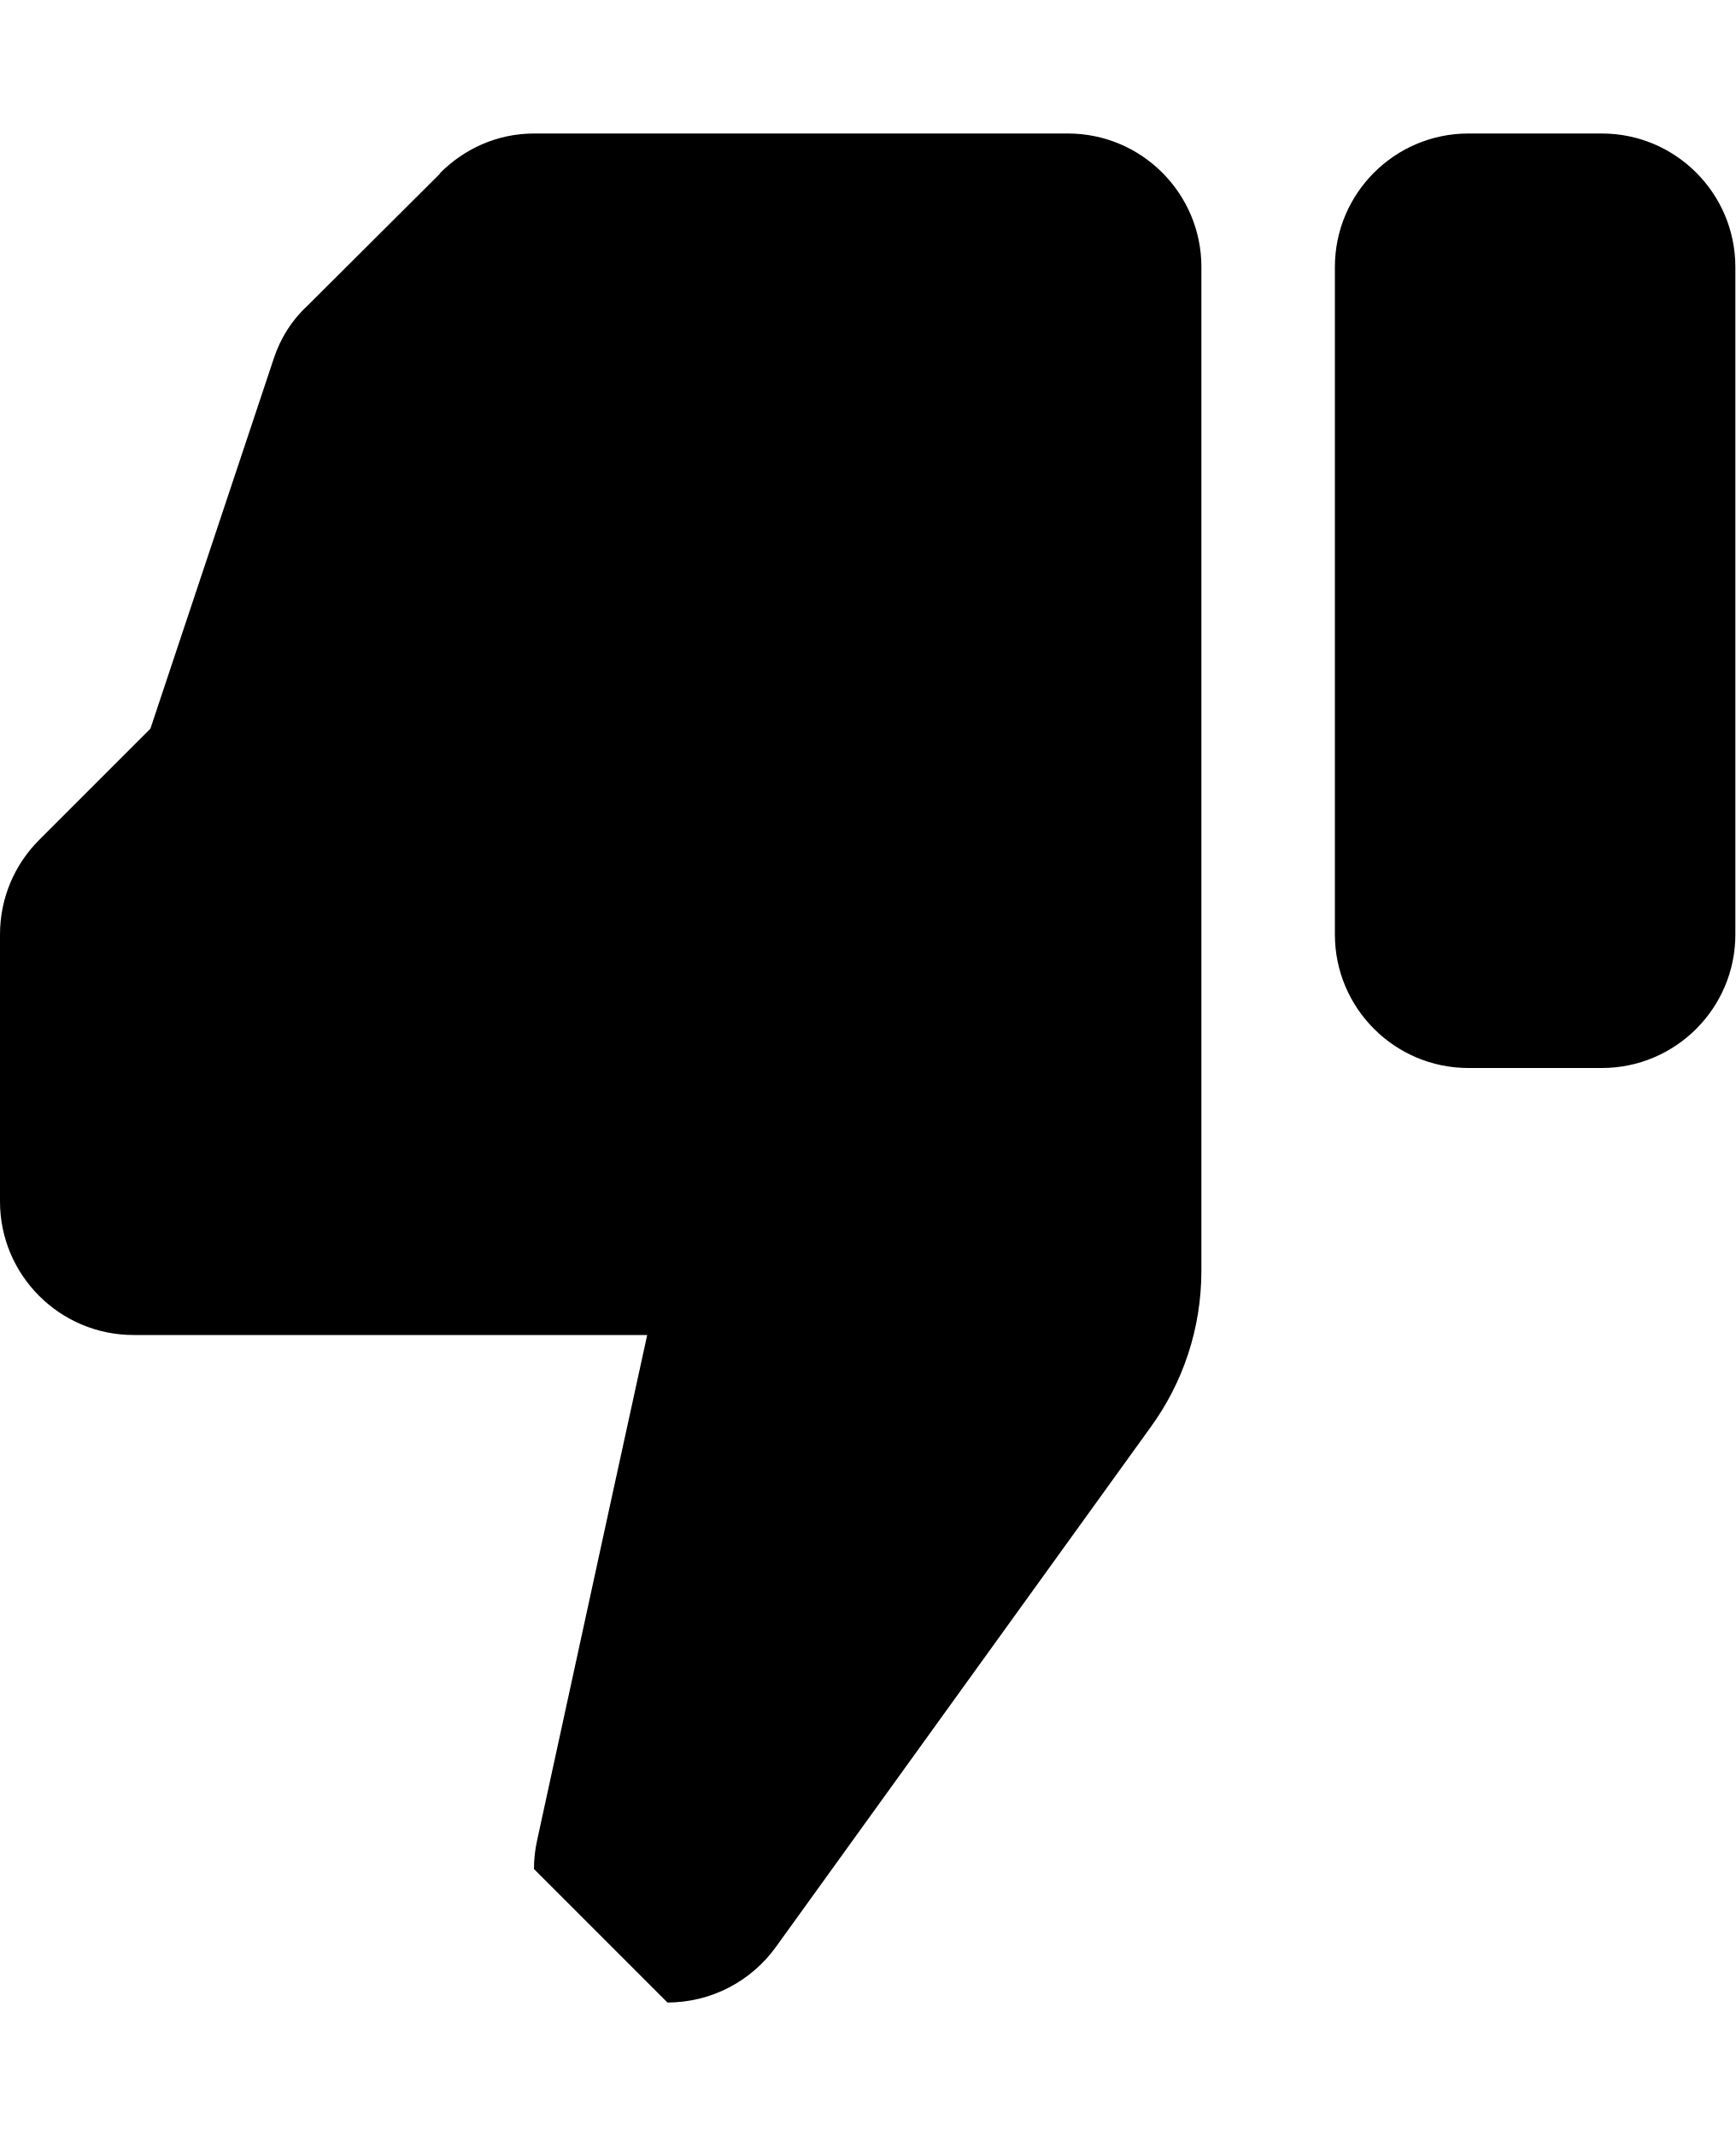
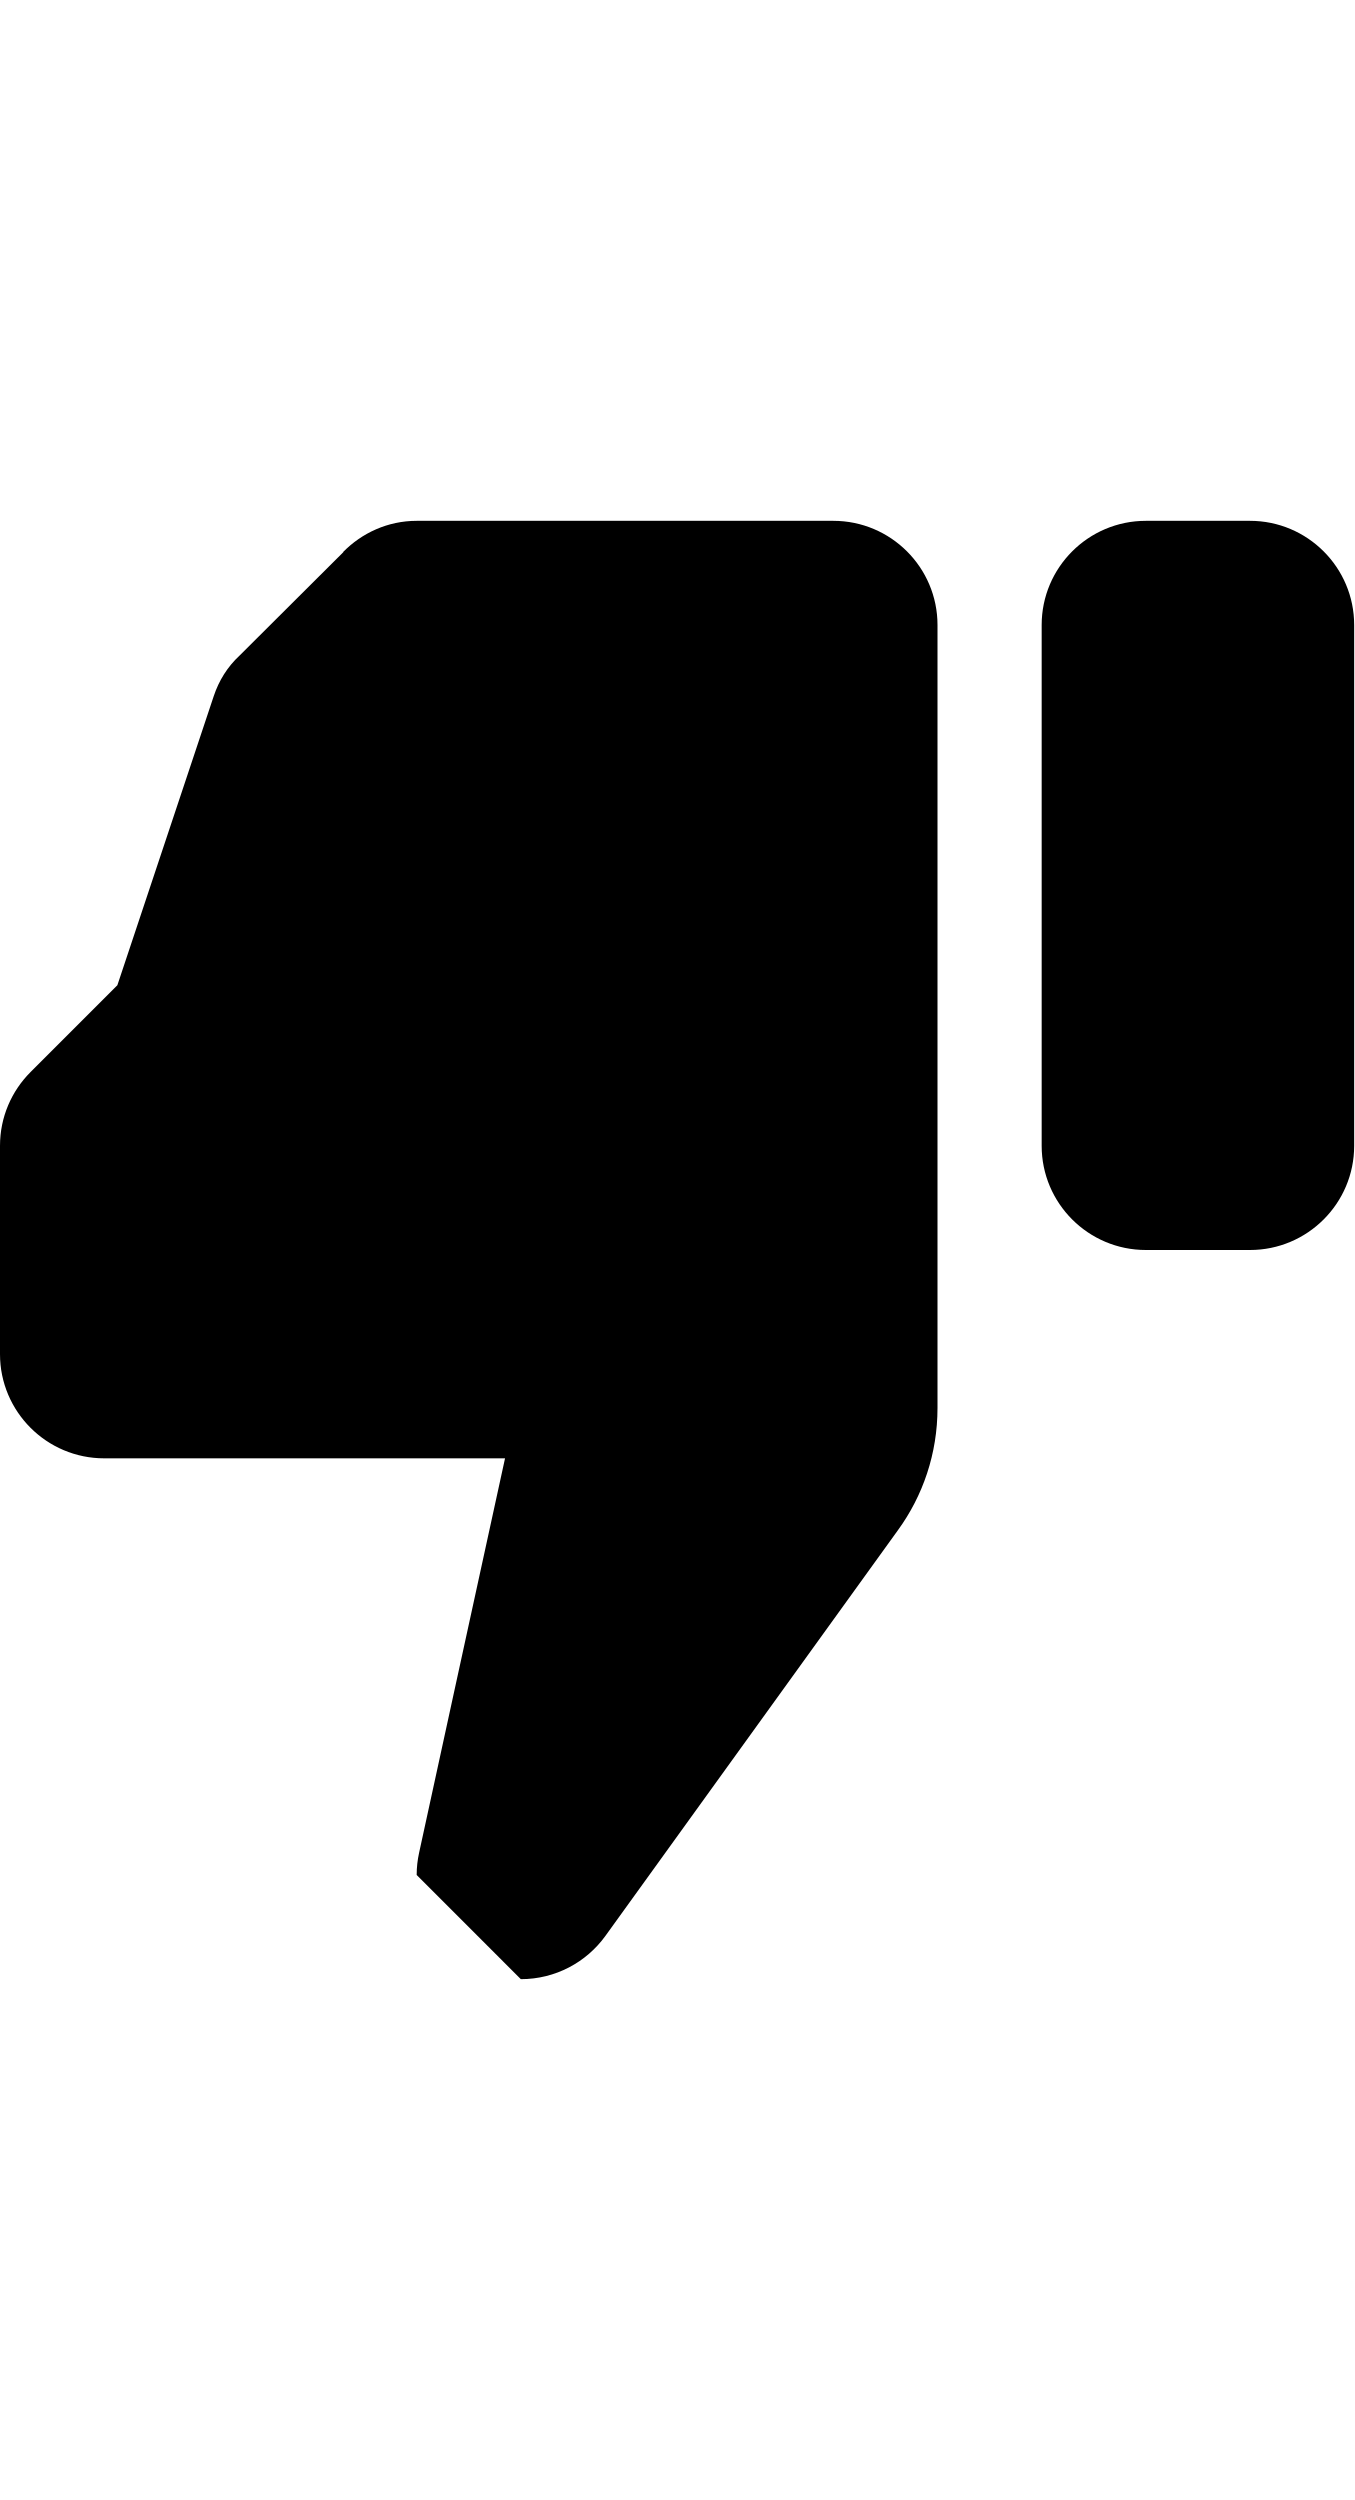
- <svg xmlns="http://www.w3.org/2000/svg" version="1.1" id="icon-" x="0px" y="0px" viewBox="0 0 780 960" style="enable-background:new 0 0 780 960;" xml:space="preserve">
-   <style type="text/css">
- 	.st0{fill-rule:evenodd;clip-rule:evenodd;}
- 	.st1{fill:#29ABE2;}
- 	.st2{fill-rule:evenodd;clip-rule:evenodd;fill:#181616;}
- 	.st3{fill:#FF0000;}
- </style>
-   <path id="thumb-down" d="M780,420c0,33.1-26.9,60-60,60h-60c-33.1,0-60-26.9-60-60V120c0-33.1,26.9-60,60-60h60  c33.1,0,60,26.9,60,60V420z M0,540c0,33.1,26.9,60,60,60c116.9,0,146.8,0,230.9,0c-29.3,134-31.2,143.4-49.5,227.2l0,0  c-0.9,4.1-1.4,8.4-1.4,12.8l60,60c20,0,37.8-9.8,48.7-24.9l0,0c56.2-77.9,56.2-78,168.5-233.7c14.4-19.8,22.8-44.1,22.8-70.4  c0-240,0-331,0-451c0-33.1-26.9-60-60-60H240c-16.6,0-31.6,7-42.4,18h0.2c-30,30-29.8,29.6-59.8,59.6v0c-7,6.5-11.9,14.4-14.9,23.4  h0c0,0-0.1,0.2-0.1,0.3c-0.1,0.3-0.2,0.6-0.3,0.9c-28,84.1-29.6,88.9-55.1,165.3c-20.5,20.5-23.8,23.8-50,50l0,0  C6.7,388.4,0,403.4,0,420V540z" />
+ <svg xmlns="http://www.w3.org/2000/svg" version="1.1" id="icon-" x="0px" y="0px" viewBox="0 0 780 1440" enable-background="new 0 0 780 1440" xml:space="preserve">
+   <path id="thumb-down" d="M780,660c0,33.1-26.9,60-60,60h-60c-33.1,0-60-26.9-60-60V360c0-33.1,26.9-60,60-60h60  c33.1,0,60,26.9,60,60V660z M0,780c0,33.1,26.9,60,60,60c116.9,0,146.8,0,230.9,0c-29.3,134-31.2,143.4-49.5,227.2l0,0  c-0.9,4.1-1.4,8.4-1.4,12.8l60,60c20,0,37.8-9.8,48.7-24.9l0,0c56.2-77.9,56.2-78,168.5-233.7c14.4-19.8,22.8-44.1,22.8-70.4  c0-240,0-331,0-451c0-33.1-26.9-60-60-60H240c-16.6,0-31.6,7-42.4,18h0.2c-30,30-29.8,29.6-59.8,59.6v0c-7,6.5-11.9,14.4-14.9,23.4  h0c0,0-0.1,0.2-0.1,0.3c-0.1,0.3-0.2,0.6-0.3,0.9c-28,84.1-29.6,88.9-55.1,165.3c-20.5,20.5-23.8,23.8-50,50l0,0  C6.7,628.4,0,643.4,0,660V780z" />
</svg>
